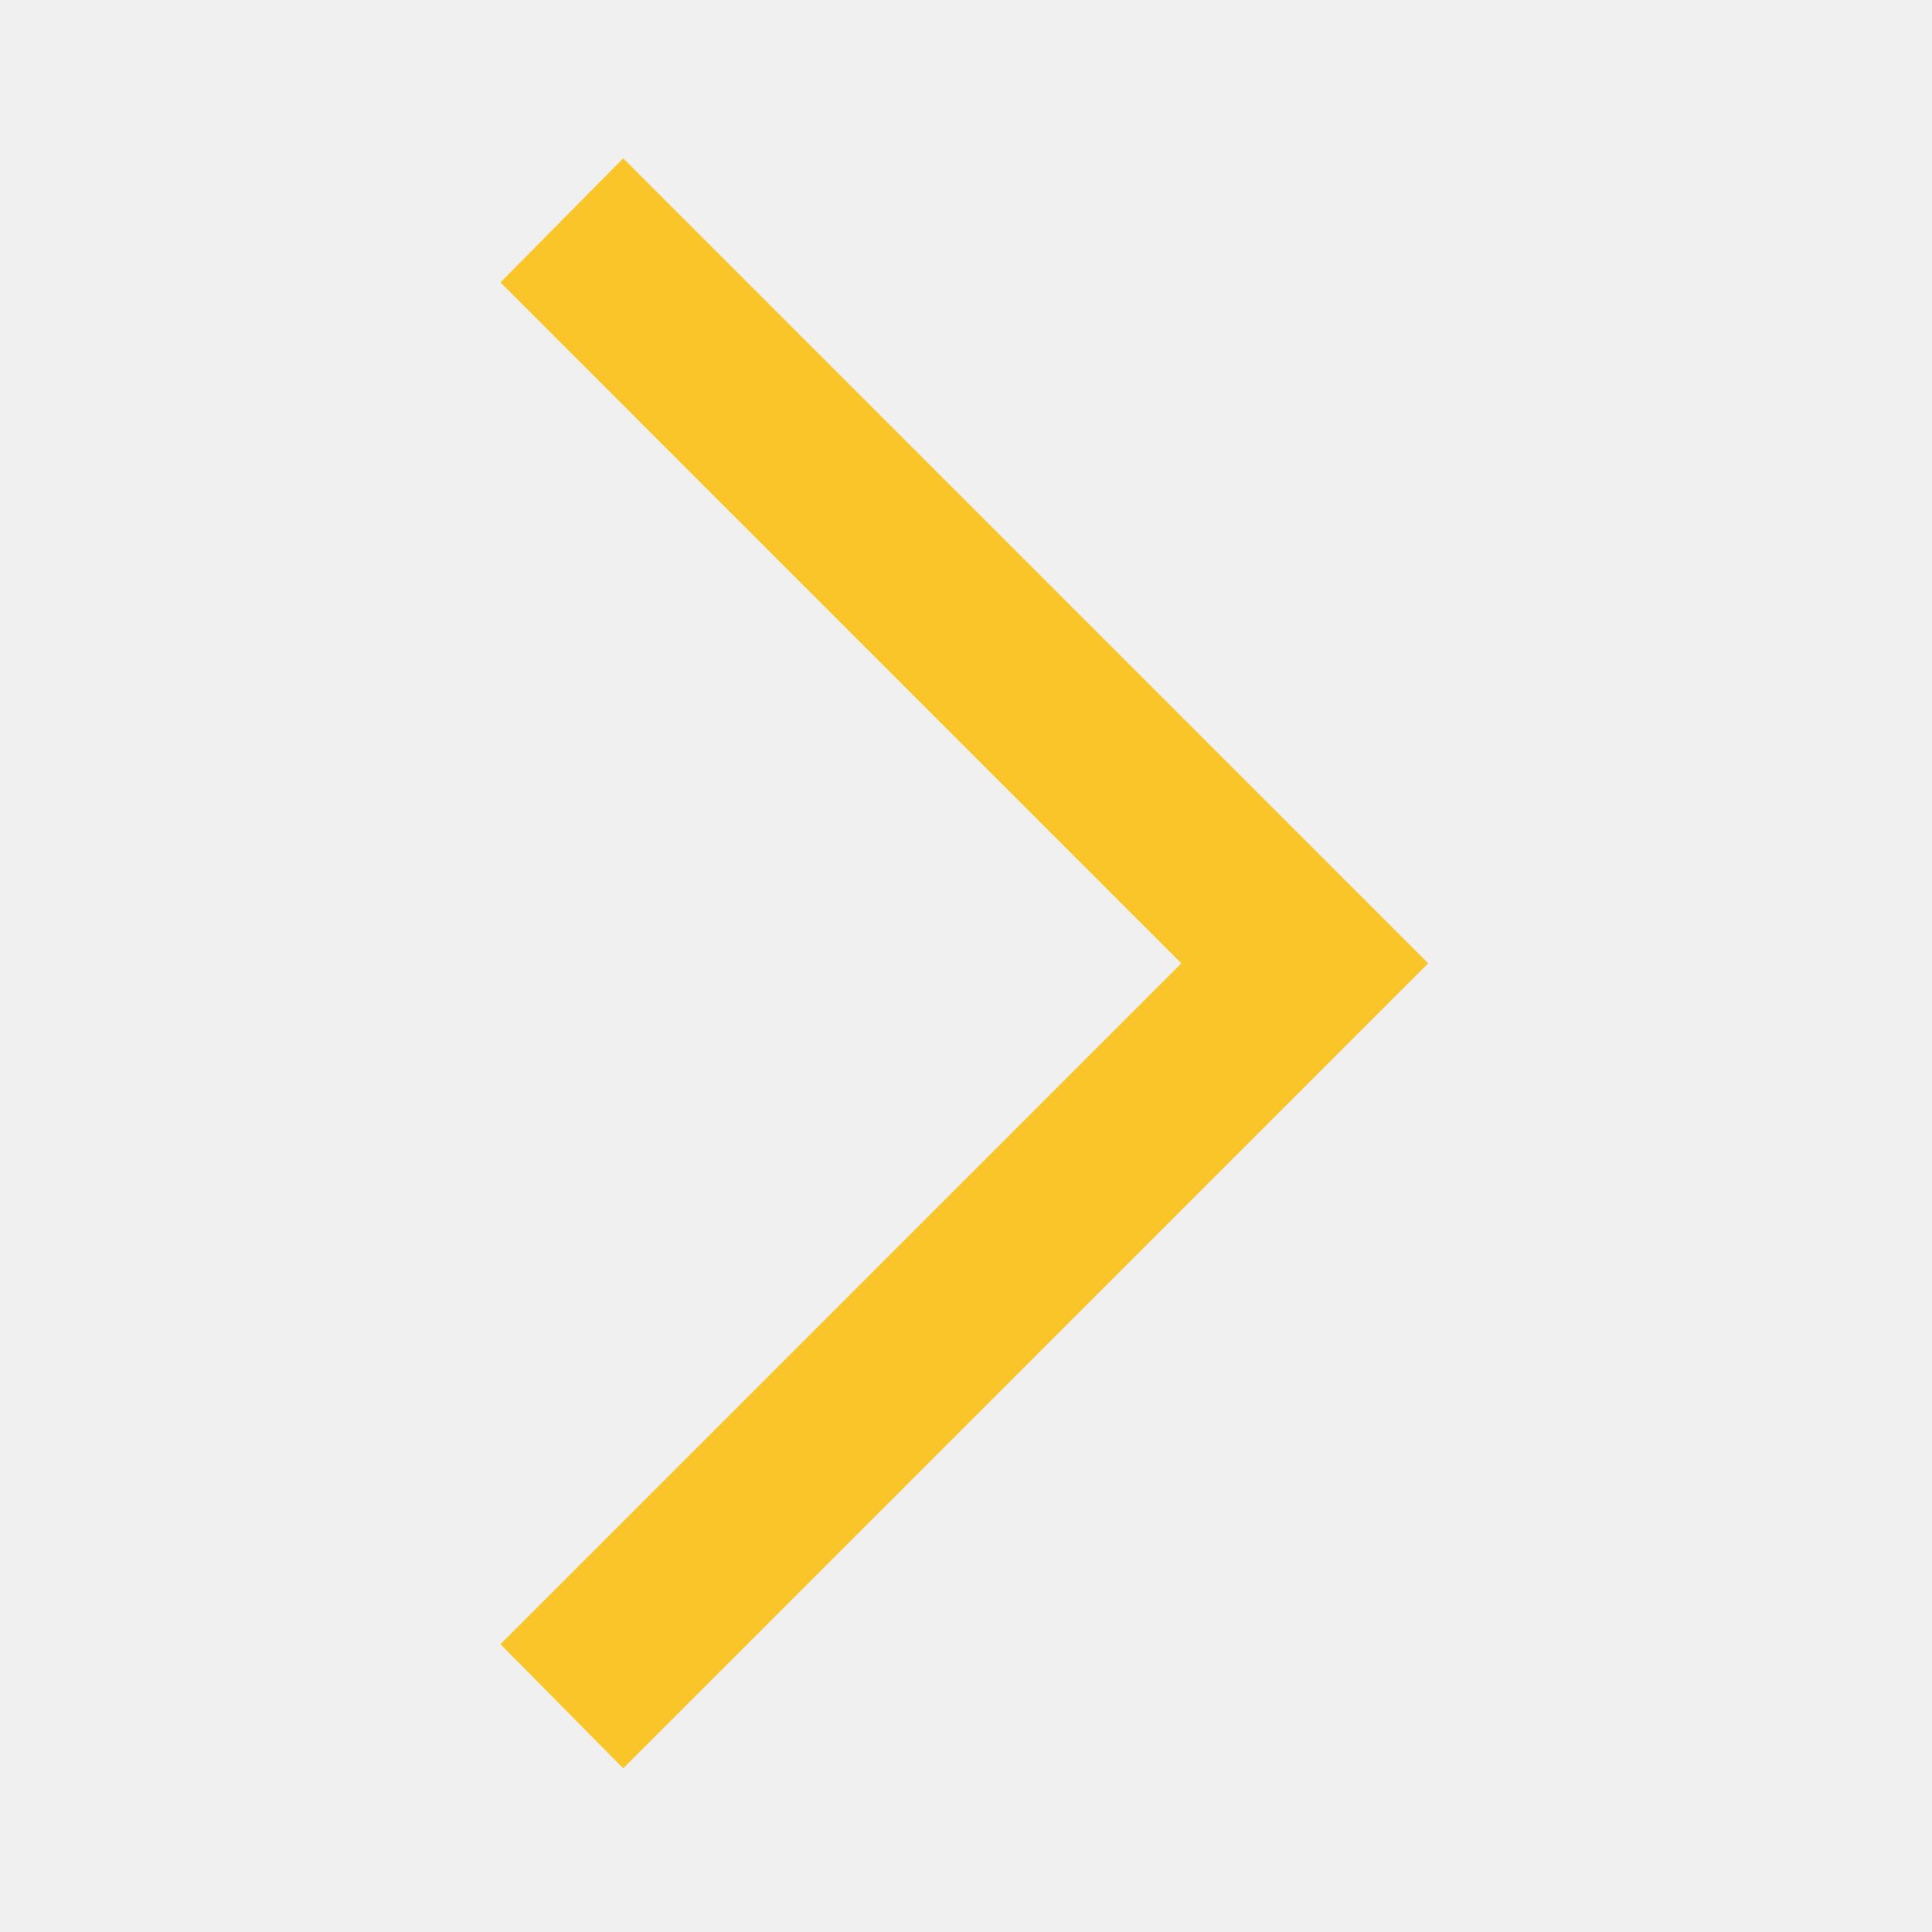
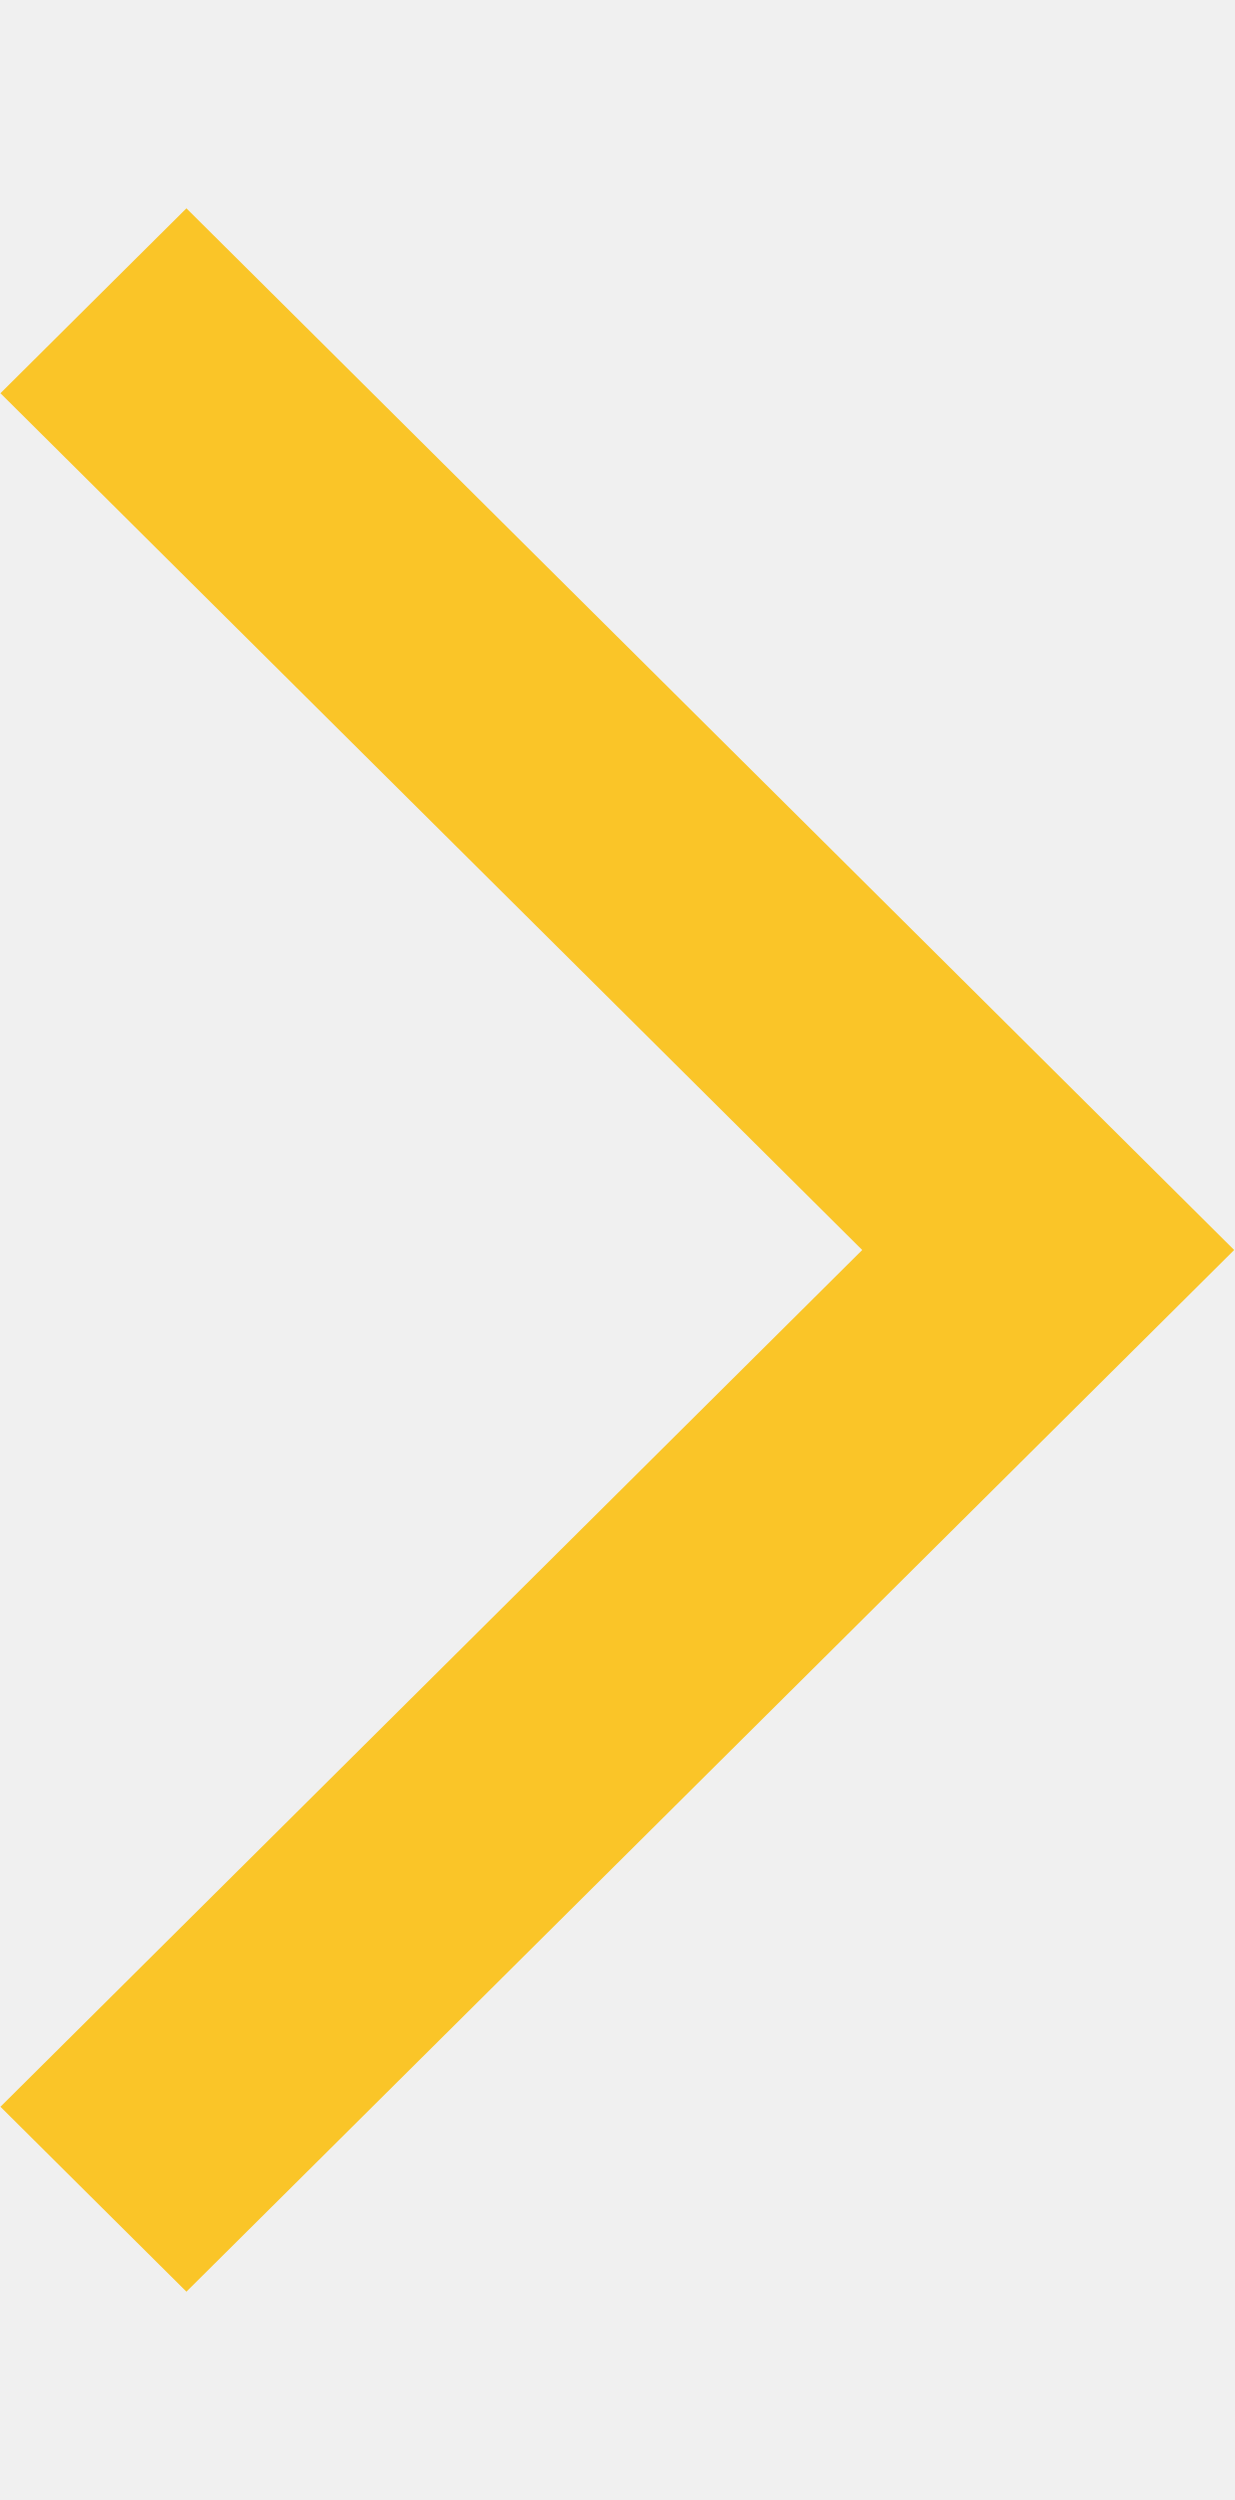
- <svg xmlns="http://www.w3.org/2000/svg" height="40px" viewBox="0 -960 960 960" width="40px" fill="#FAC528">
-   <path d="m309.67-81.33-61-61.67L587-481.33 248.67-819.67l61-61.66 400 400-400 400Z" />
+ <svg xmlns="http://www.w3.org/2000/svg" width="39" height="79" viewBox="0 0 39 79" fill="none">
+   <g clip-path="url(#clip0_34_175)">
+     <path d="M5.891 6.583L39 39.5L5.891 72.417L0.014 66.574L27.246 39.5L0.014 12.426L5.891 6.583Z" fill="#FAC528" />
+   </g>
+   <defs>
+     <clipPath id="clip0_34_175">
+       <rect x="39" y="79" width="39" height="79" rx="8" transform="rotate(180 39 79)" fill="white" />
+     </clipPath>
+   </defs>
</svg>
